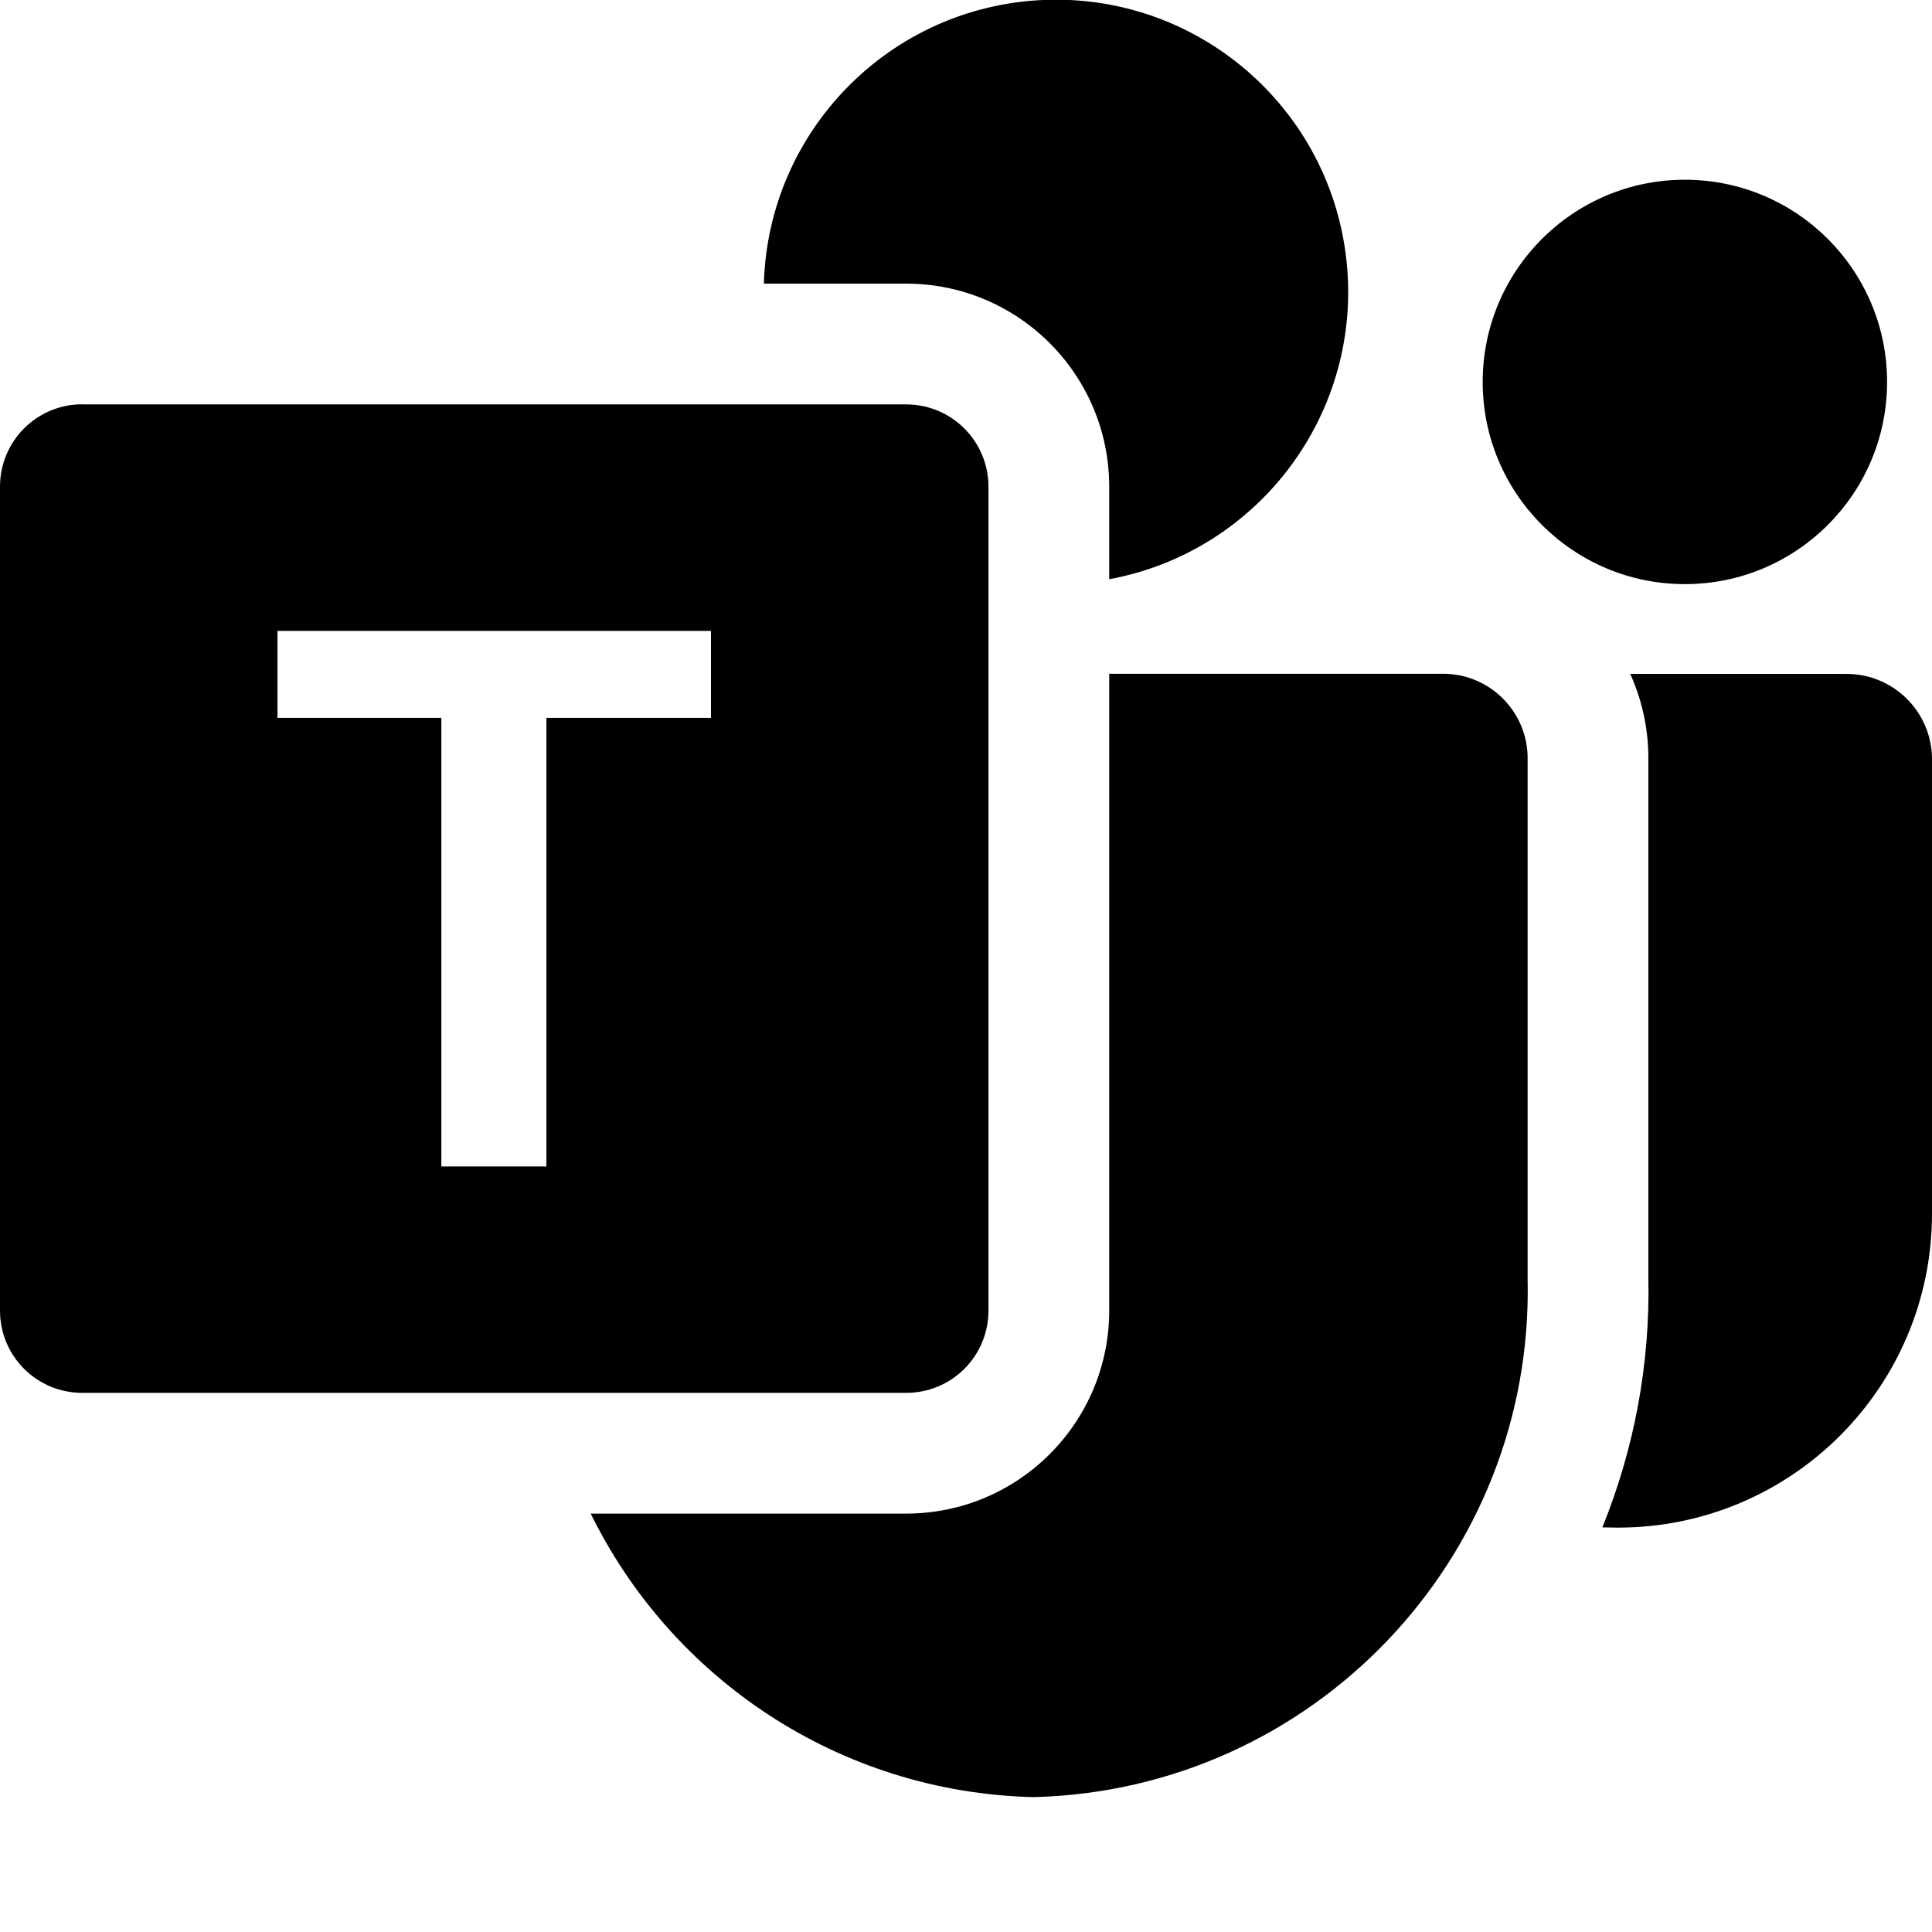
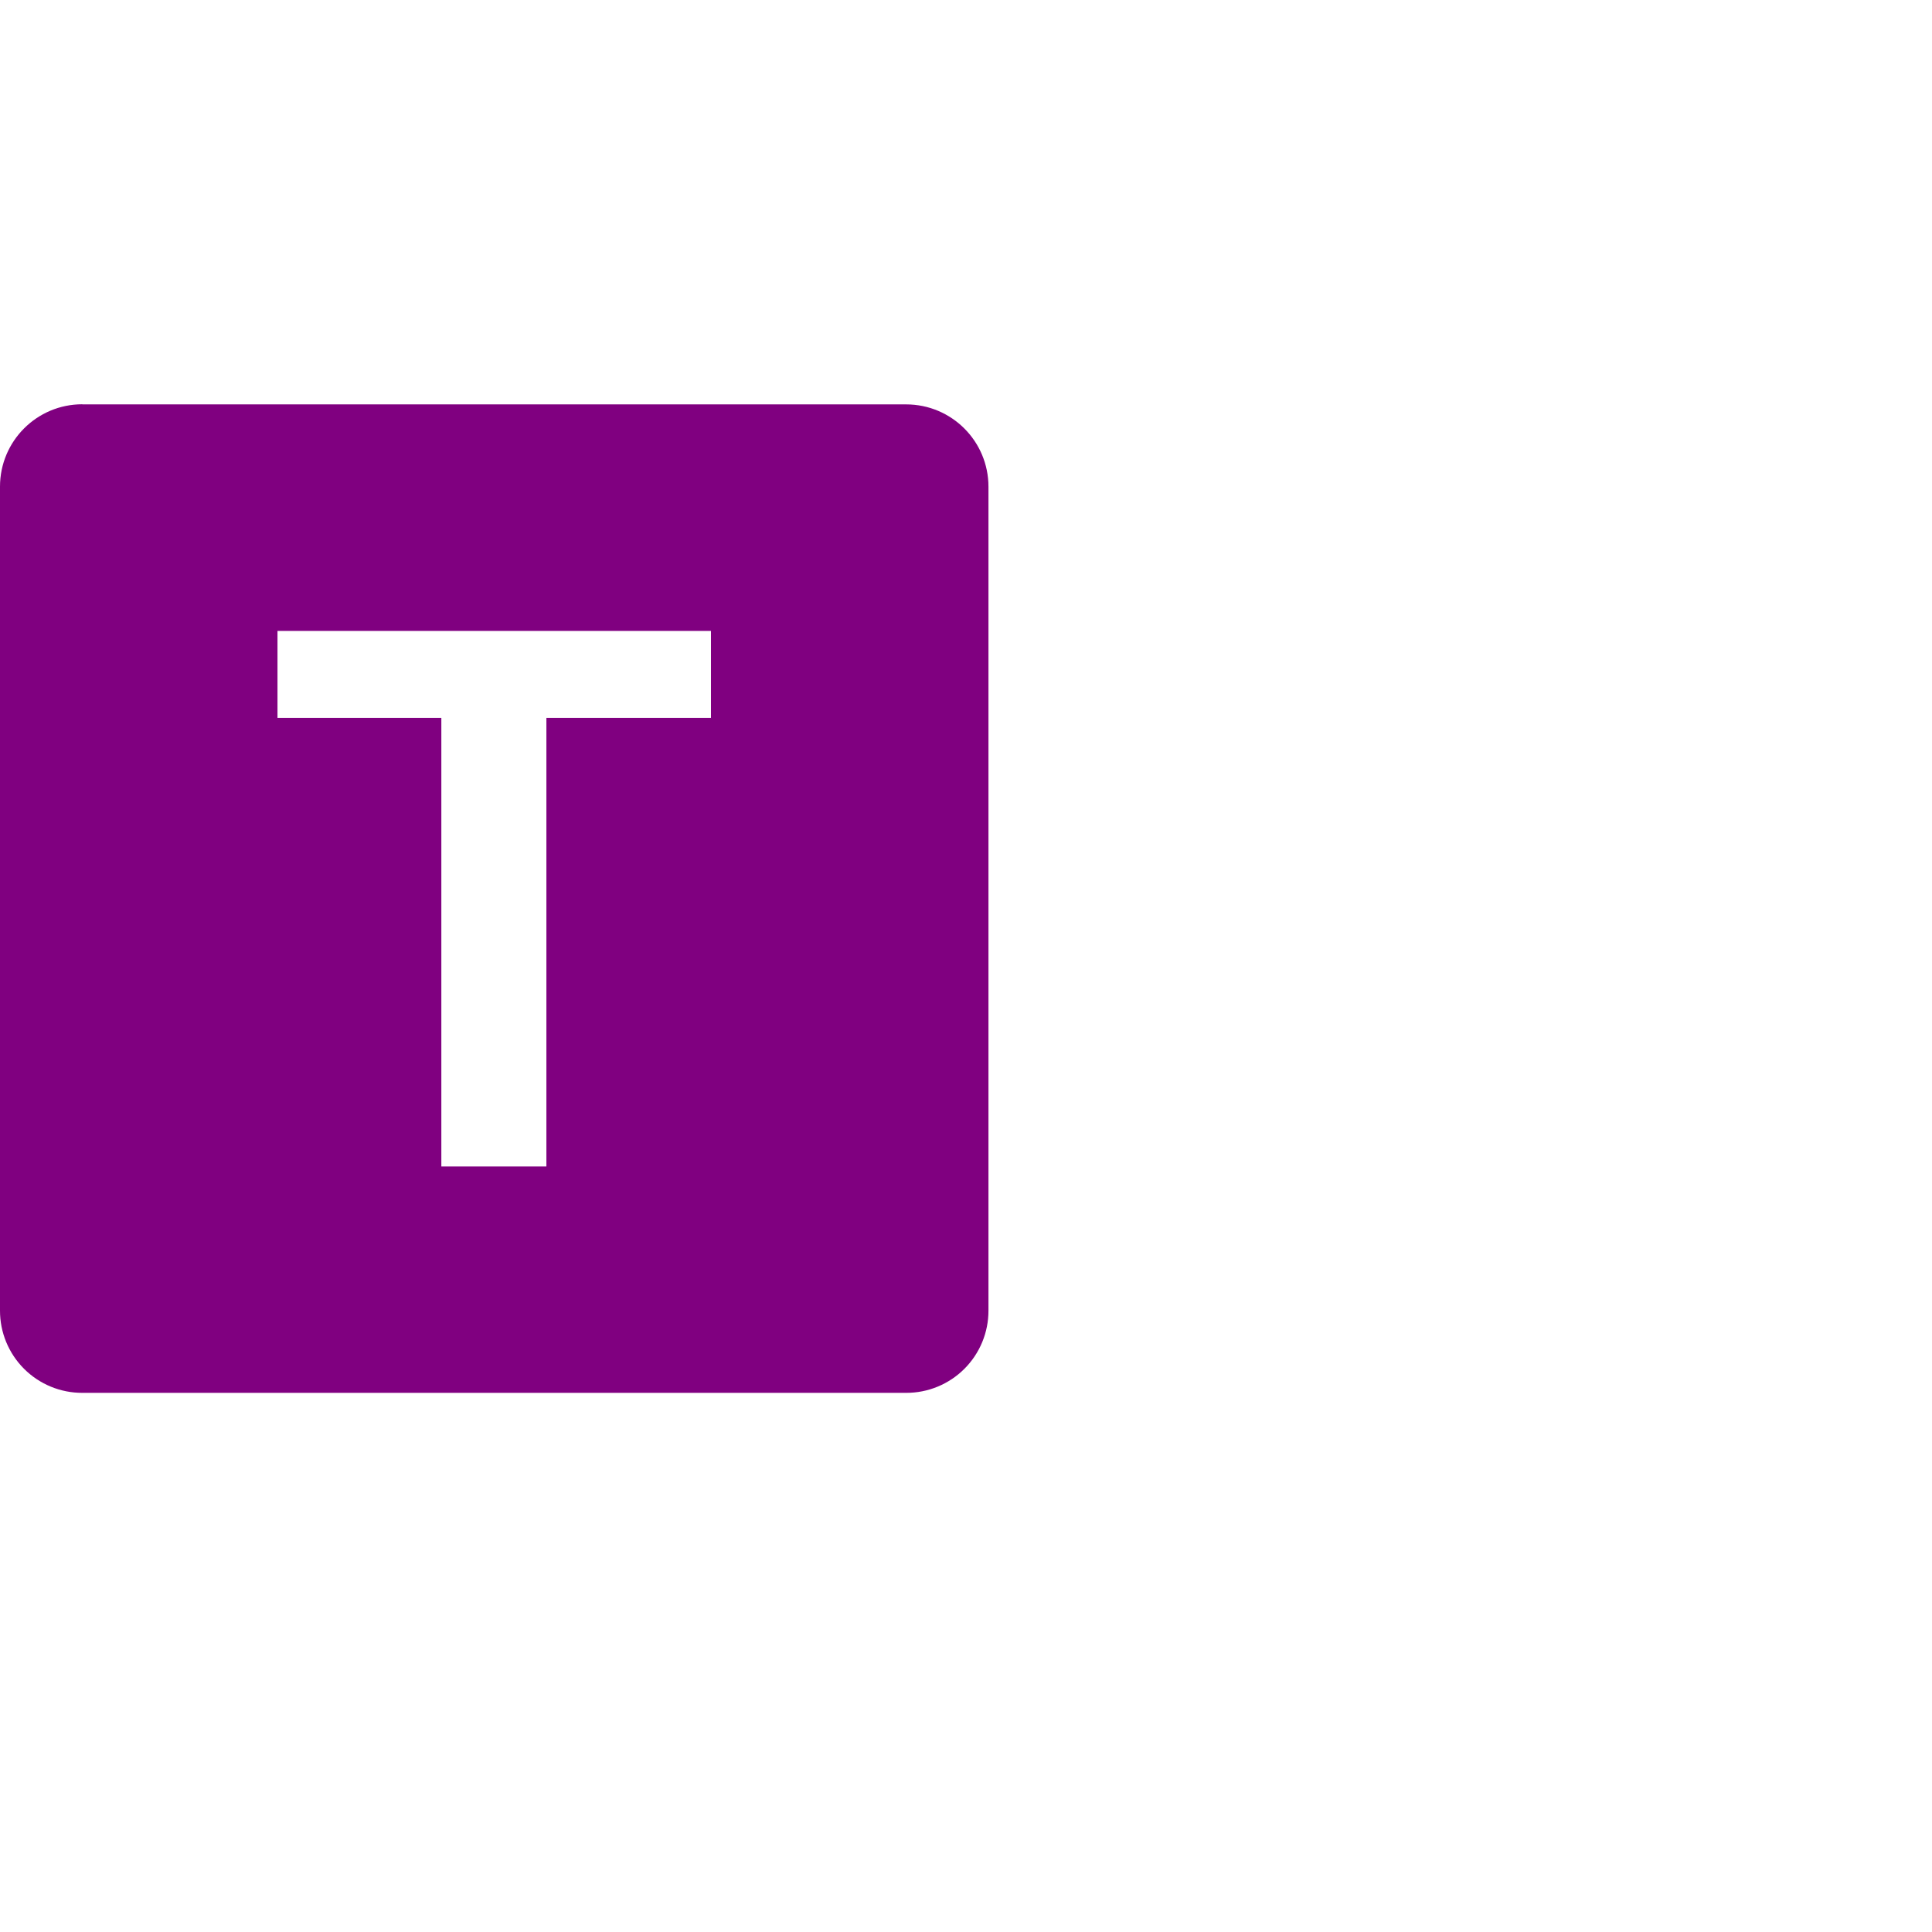
- <svg xmlns="http://www.w3.org/2000/svg" width="16" height="16" fill="currentColor" class="bi bi-microsoft-teams" viewBox="0 0 16 16">
-   <path d="M9.186 4.797a2.42 2.42 0 1 0-2.86-2.448h1.178c.929 0 1.682.753 1.682 1.682zm-4.295 7.738h2.613c.929 0 1.682-.753 1.682-1.682V5.58h2.783a.7.7 0 0 1 .682.716v4.294a4.197 4.197 0 0 1-4.093 4.293c-1.618-.04-3-.99-3.667-2.35Zm10.737-9.372a1.674 1.674 0 1 1-3.349 0 1.674 1.674 0 0 1 3.349 0m-2.238 9.488-.12-.002a5.2 5.2 0 0 0 .381-2.07V6.306a1.7 1.7 0 0 0-.15-.725h1.792c.39 0 .707.317.707.707v3.765a2.6 2.6 0 0 1-2.598 2.598z" />
+ <svg xmlns="http://www.w3.org/2000/svg" width="160" height="160" fill="purple" class="bi bi-microsoft-teams" viewBox="0 0 16 16">
  <path d="M.682 3.349h6.822c.377 0 .682.305.682.682v6.822a.68.68 0 0 1-.682.682H.682A.68.68 0 0 1 0 10.853V4.03c0-.377.305-.682.682-.682Zm5.206 2.596v-.72h-3.59v.72h1.357V9.66h.87V5.945z" />
</svg>
